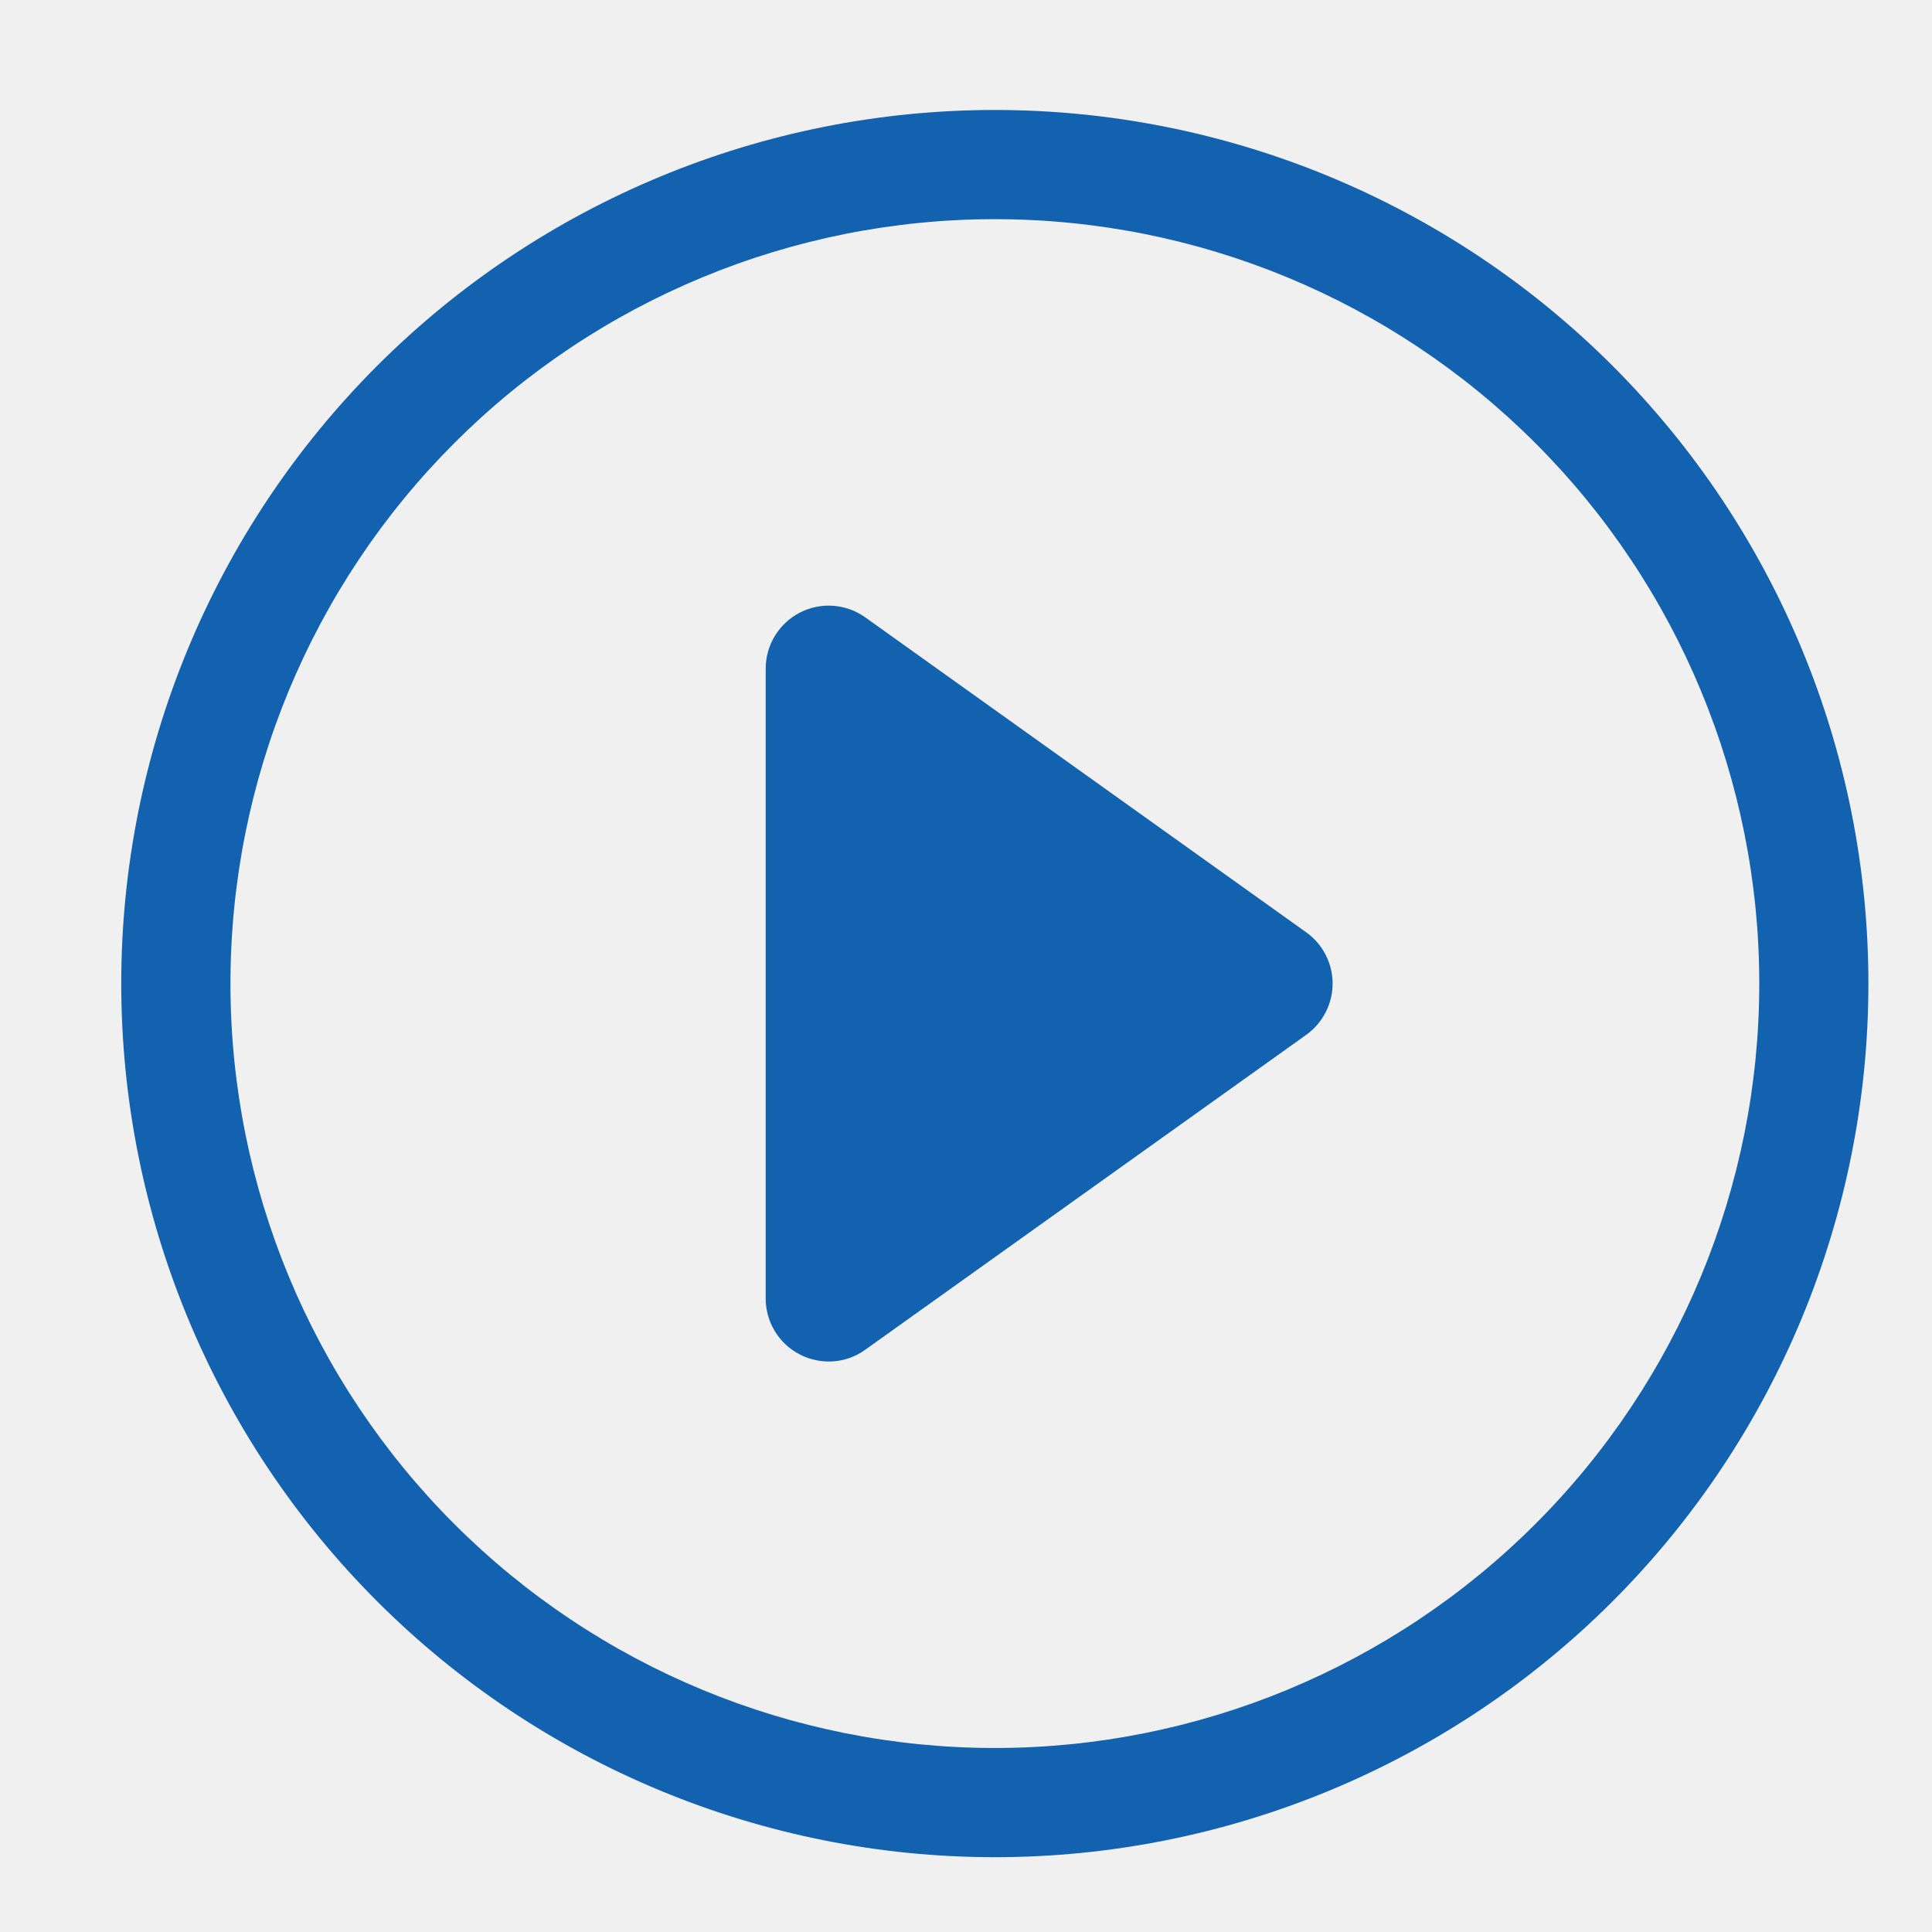
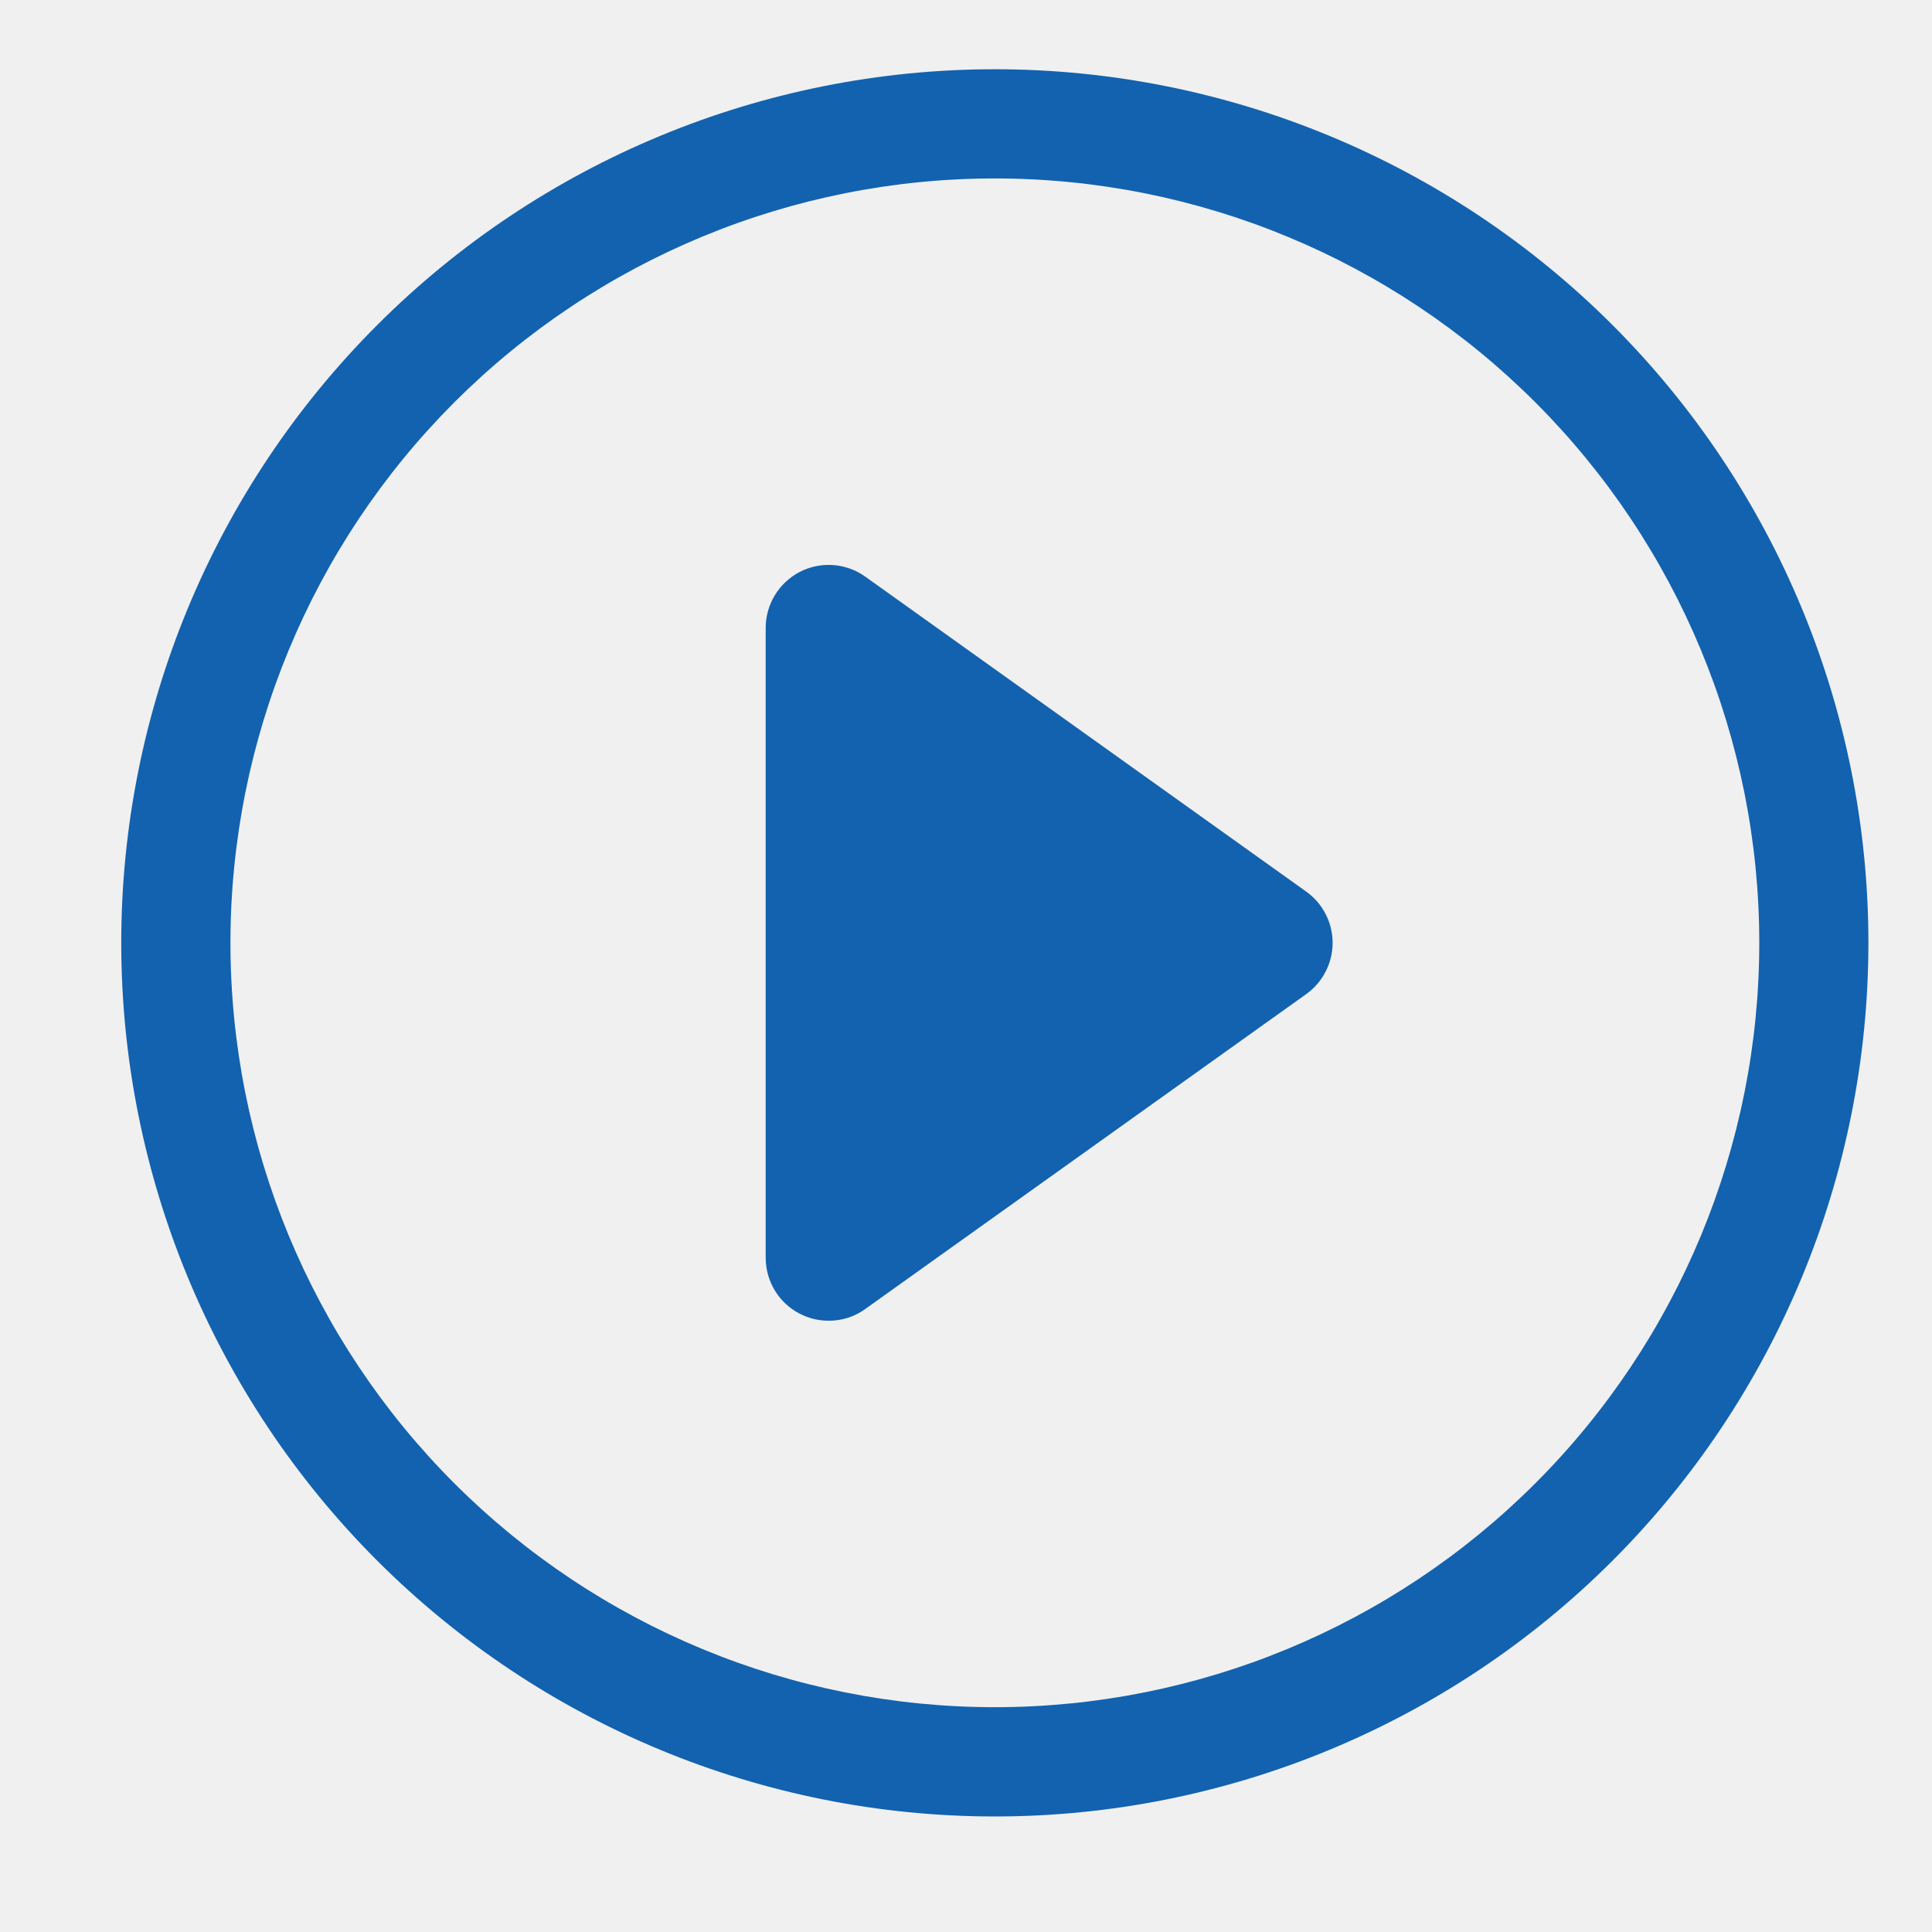
<svg xmlns="http://www.w3.org/2000/svg" width="25" height="25" viewBox="0 0 25 25" fill="none">
-   <g clip-path="url(#clip0_1003_25239)">
-     <path d="M12.873 22.619C10.25 22.619 7.734 21.576 5.879 19.721C4.024 17.866 2.982 15.351 2.982 12.727C2.982 10.104 4.024 7.588 5.879 5.733C7.734 3.878 10.25 2.836 12.873 2.836C15.496 2.836 18.012 3.878 19.867 5.733C21.722 7.588 22.765 10.104 22.765 12.727C22.765 15.351 21.722 17.866 19.867 19.721C18.012 21.576 15.496 22.619 12.873 22.619ZM12.873 24.032C15.871 24.032 18.747 22.841 20.867 20.721C22.986 18.601 24.177 15.725 24.177 12.727C24.177 9.729 22.986 6.854 20.867 4.734C18.747 2.614 15.871 1.423 12.873 1.423C9.875 1.423 7 2.614 4.88 4.734C2.76 6.854 1.569 9.729 1.569 12.727C1.569 15.725 2.76 18.601 4.88 20.721C7 22.841 9.875 24.032 12.873 24.032Z" fill="#1262AF" />
-     <path d="M10.35 7.927C10.483 7.859 10.633 7.828 10.782 7.839C10.932 7.85 11.076 7.902 11.197 7.989L16.902 12.064C17.008 12.139 17.094 12.239 17.153 12.354C17.213 12.47 17.244 12.598 17.244 12.727C17.244 12.857 17.213 12.985 17.153 13.1C17.094 13.216 17.008 13.315 16.902 13.391L11.197 17.465C11.076 17.553 10.932 17.605 10.783 17.616C10.633 17.626 10.483 17.596 10.35 17.527C10.217 17.459 10.105 17.355 10.027 17.227C9.949 17.099 9.908 16.952 9.908 16.802V8.653C9.908 8.503 9.949 8.356 10.027 8.228C10.105 8.1 10.217 7.996 10.35 7.927Z" fill="#1262AF" />
+   <g clip-path="url(#clip0_1003_25187)">
+     <path d="M12.873 22.091C10.25 22.091 7.734 21.049 5.879 19.194C4.024 17.339 2.982 14.824 2.982 12.2C2.982 9.577 4.024 7.061 5.879 5.206C7.734 3.351 10.25 2.309 12.873 2.309C15.496 2.309 18.012 3.351 19.867 5.206C21.722 7.061 22.765 9.577 22.765 12.2C22.765 14.824 21.722 17.339 19.867 19.194C18.012 21.049 15.496 22.091 12.873 22.091ZM12.873 23.505C15.871 23.505 18.747 22.314 20.867 20.194C22.986 18.074 24.177 15.198 24.177 12.2C24.177 9.202 22.986 6.327 20.867 4.207C18.747 2.087 15.871 0.896 12.873 0.896C9.875 0.896 7 2.087 4.88 4.207C2.76 6.327 1.569 9.202 1.569 12.2C1.569 15.198 2.76 18.074 4.88 20.194C7 22.314 9.875 23.505 12.873 23.505V23.505Z" fill="#1262AF" />
+     <path d="M10.35 7.4C10.483 7.331 10.633 7.301 10.782 7.312C10.932 7.323 11.076 7.375 11.197 7.462L16.902 11.537C17.008 11.612 17.094 11.712 17.153 11.827C17.213 11.943 17.244 12.07 17.244 12.2C17.244 12.33 17.213 12.458 17.153 12.573C17.094 12.689 17.008 12.788 16.902 12.864L11.197 16.938C11.076 17.026 10.932 17.078 10.783 17.088C10.633 17.099 10.483 17.069 10.35 17C10.217 16.932 10.105 16.828 10.027 16.7C9.949 16.572 9.908 16.425 9.908 16.275V8.125C9.908 7.976 9.949 7.829 10.027 7.701C10.105 7.573 10.217 7.469 10.35 7.4V7.4Z" fill="#1262AF" />
  </g>
  <defs>
-     <clipPath id="clip0_1003_25239">
-       <rect width="24" height="24" fill="white" transform="translate(0.873047 0.727295)" />
+     <clipPath id="clip0_1003_25187">
+       <rect width="24" height="24" fill="white" transform="translate(0.873047 0.200195)" />
    </clipPath>
  </defs>
</svg>
